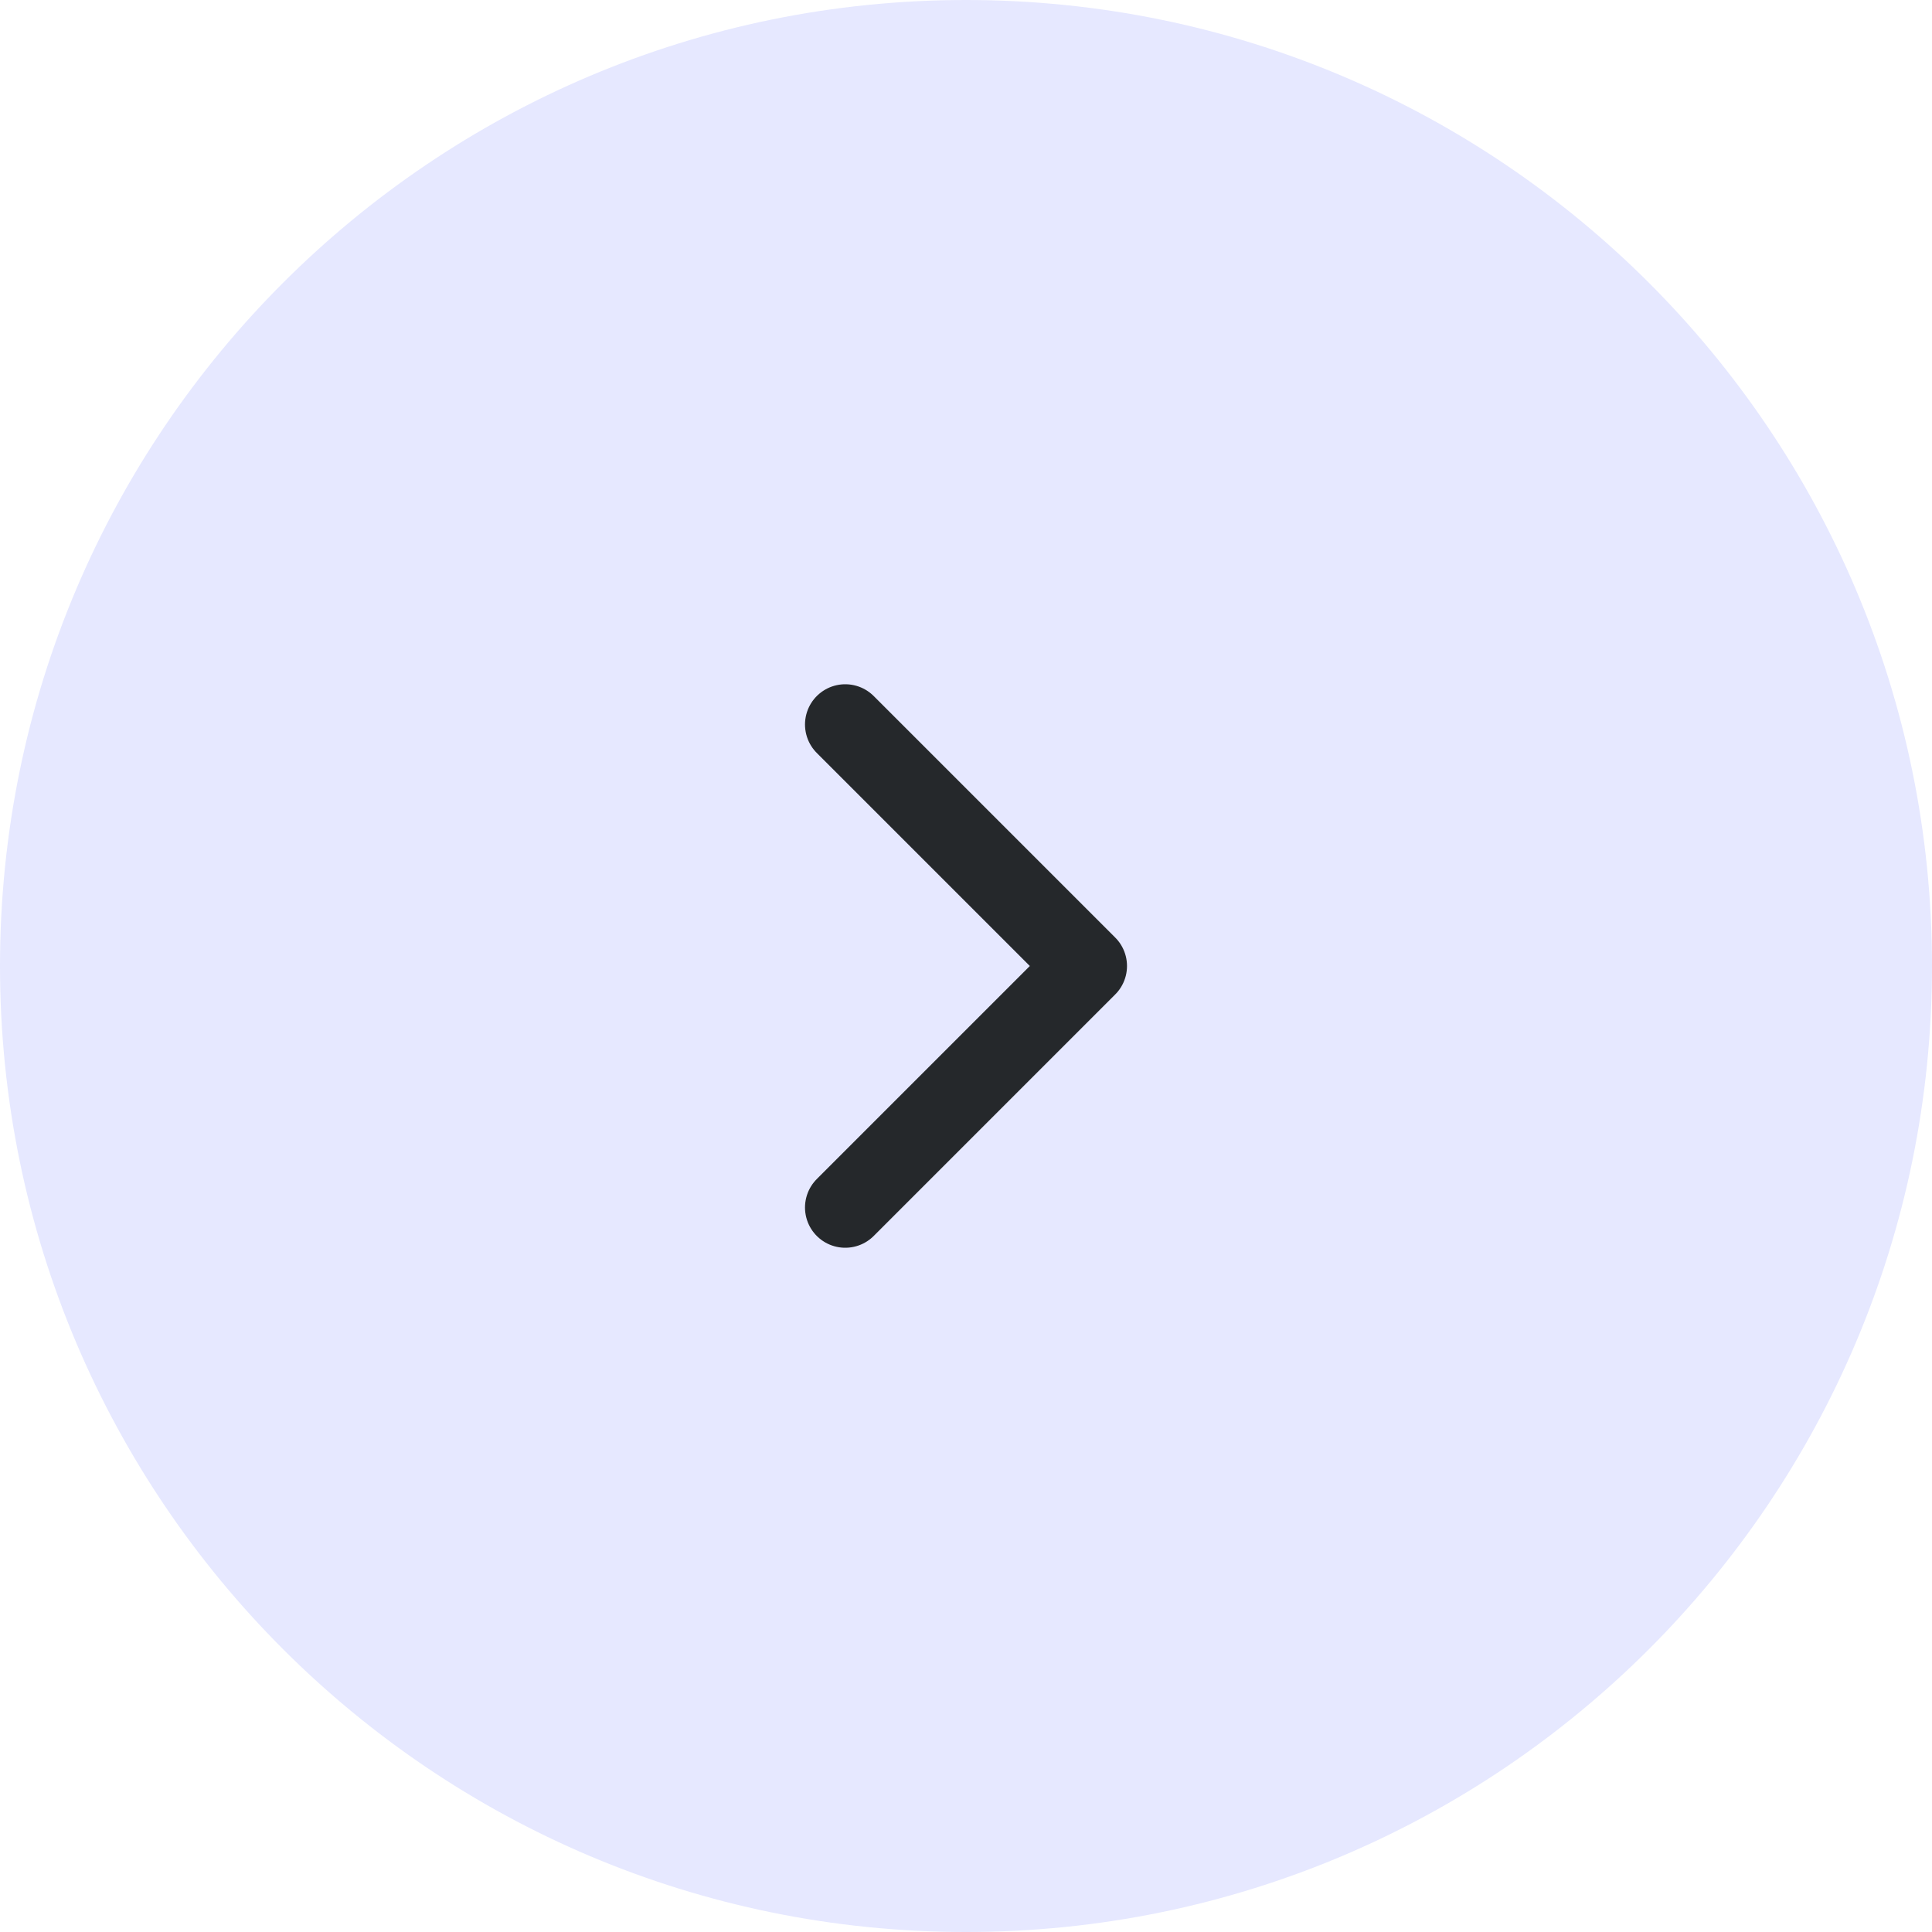
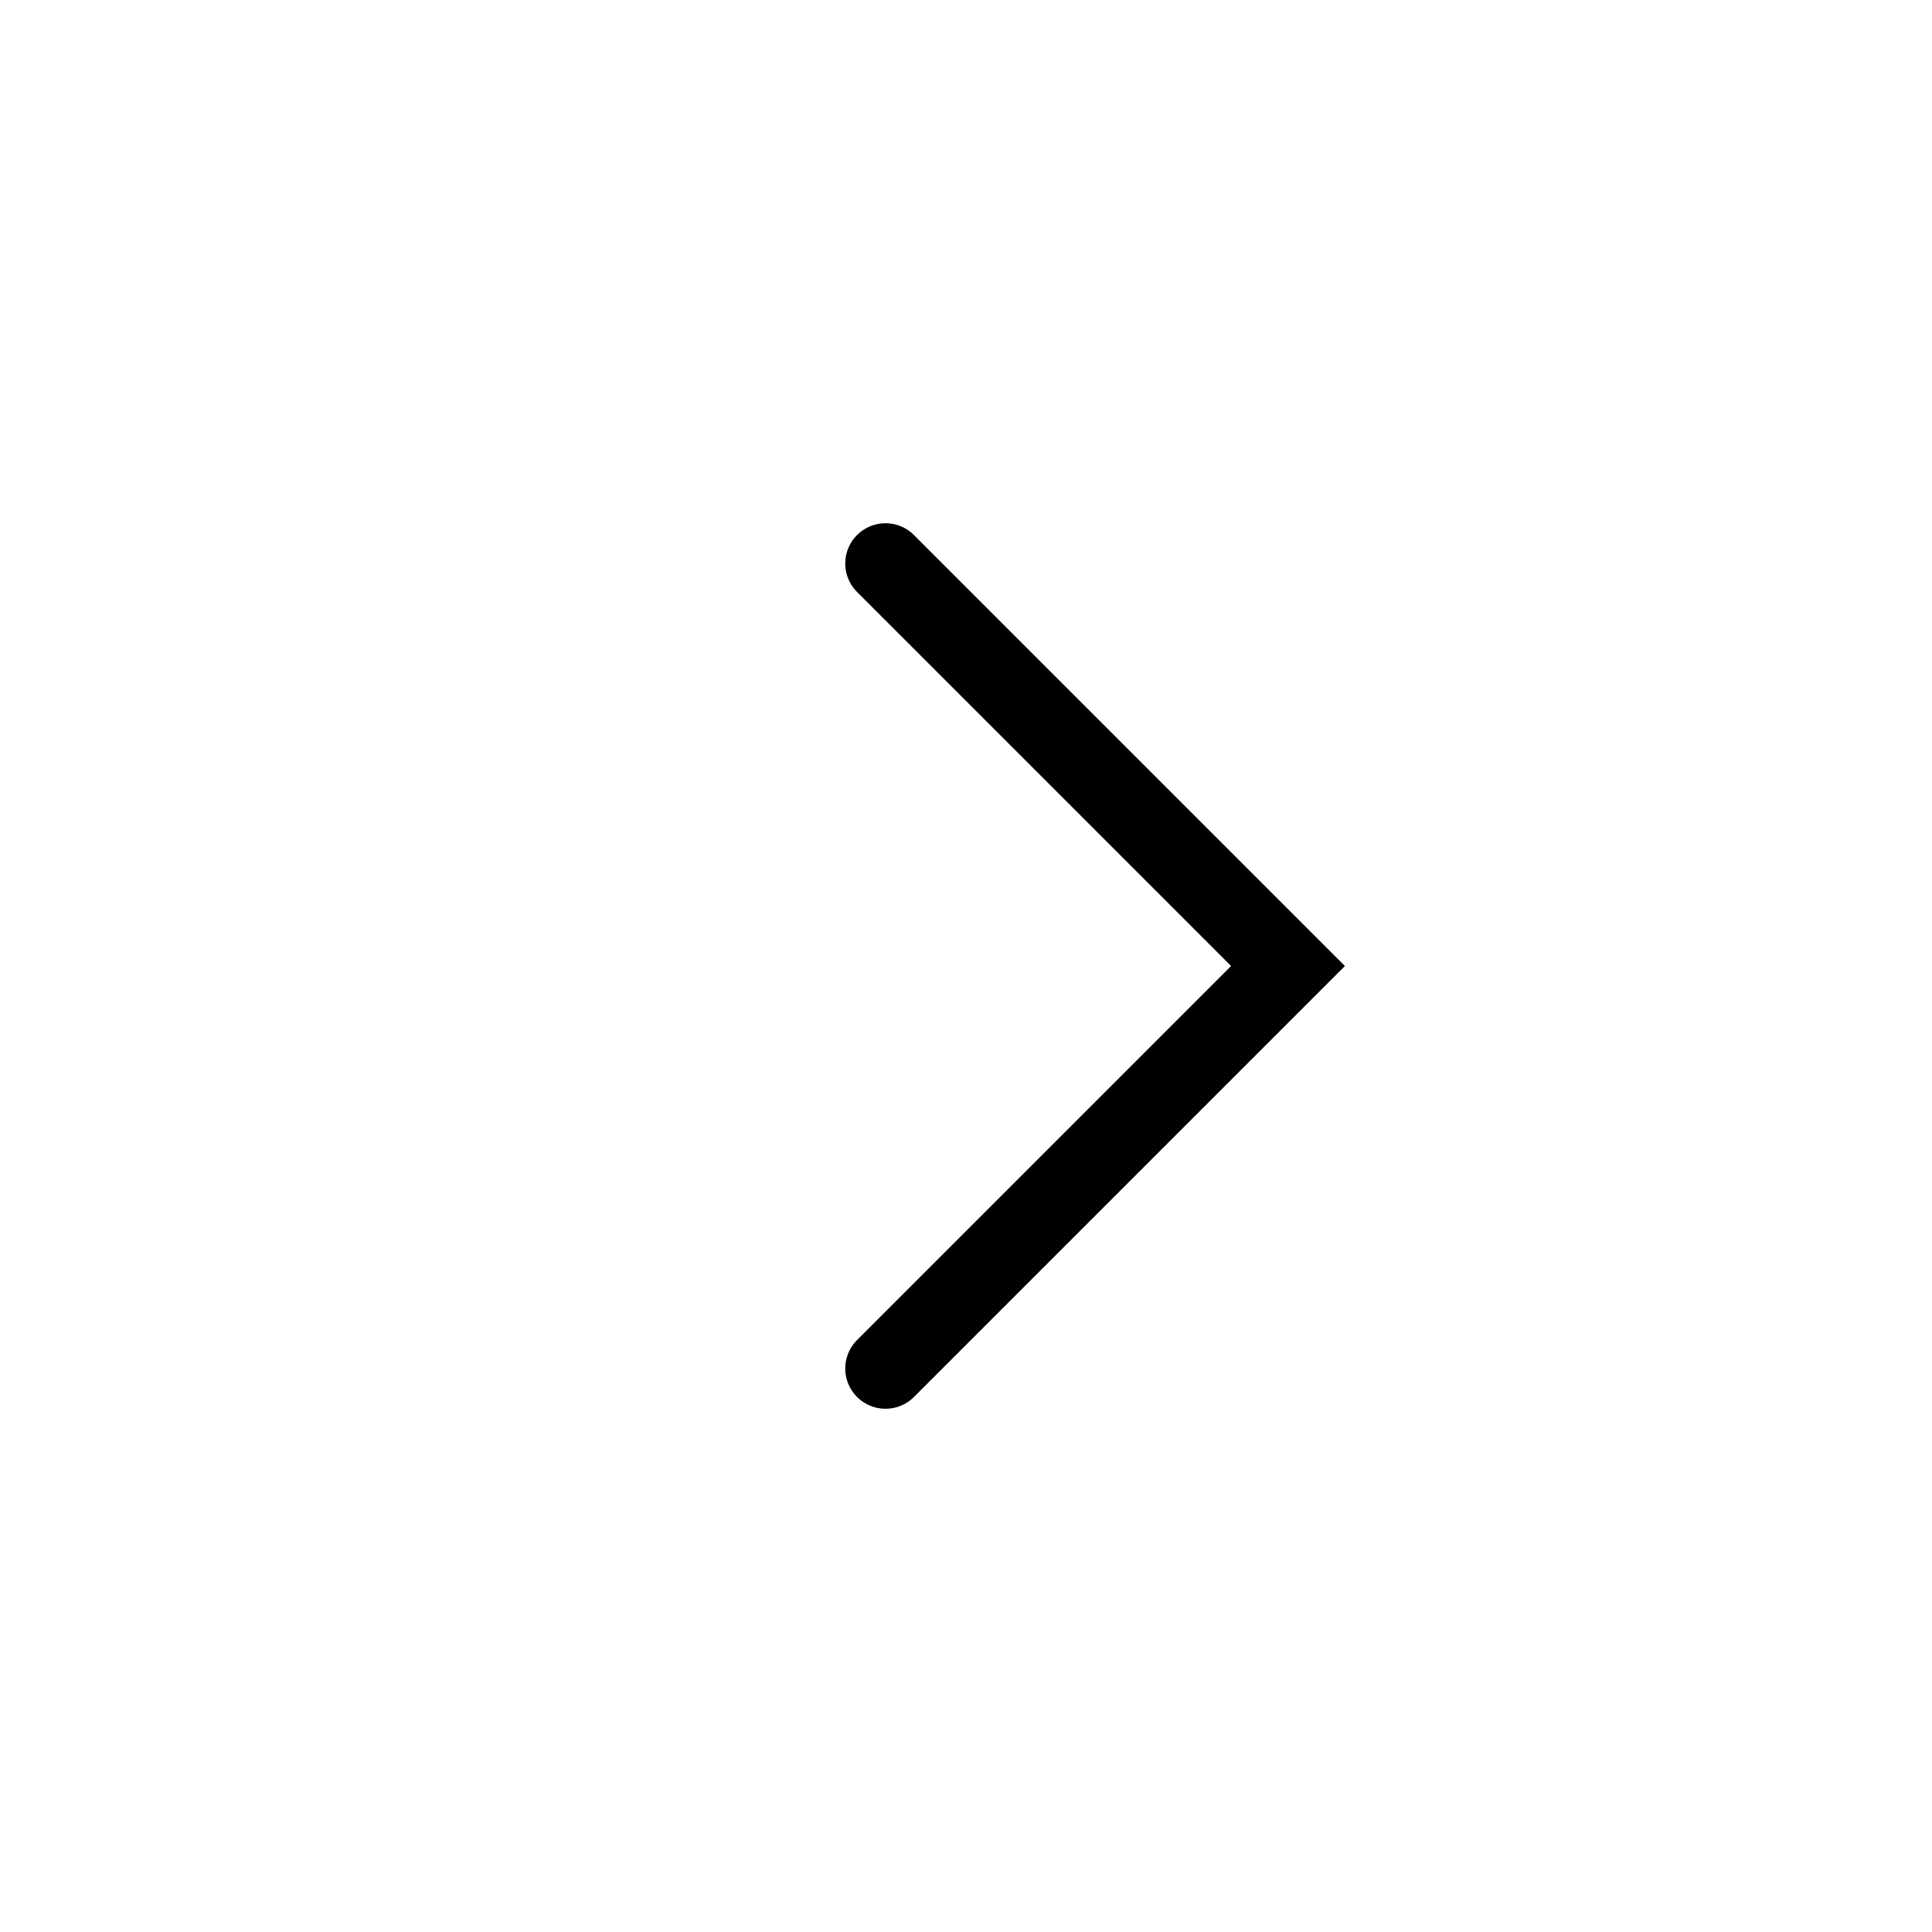
- <svg xmlns="http://www.w3.org/2000/svg" width="48" height="48" viewBox="0 0 48 48" fill="none">
-   <circle cx="24" cy="24" r="24" fill="#E6E8FF" />
-   <path d="M21 30L27 24L21 18" stroke="#25282B" stroke-width="2" stroke-linecap="round" stroke-linejoin="round" />
+ <svg xmlns="http://www.w3.org/2000/svg" width="800px" height="800px" viewBox="0 0 24 24" fill="none" stroke="#000000" stroke-width="1" stroke-linecap="round" stroke-linejoin="miter">
+   <polyline points="11 17 16 12 11 7" />
</svg>
